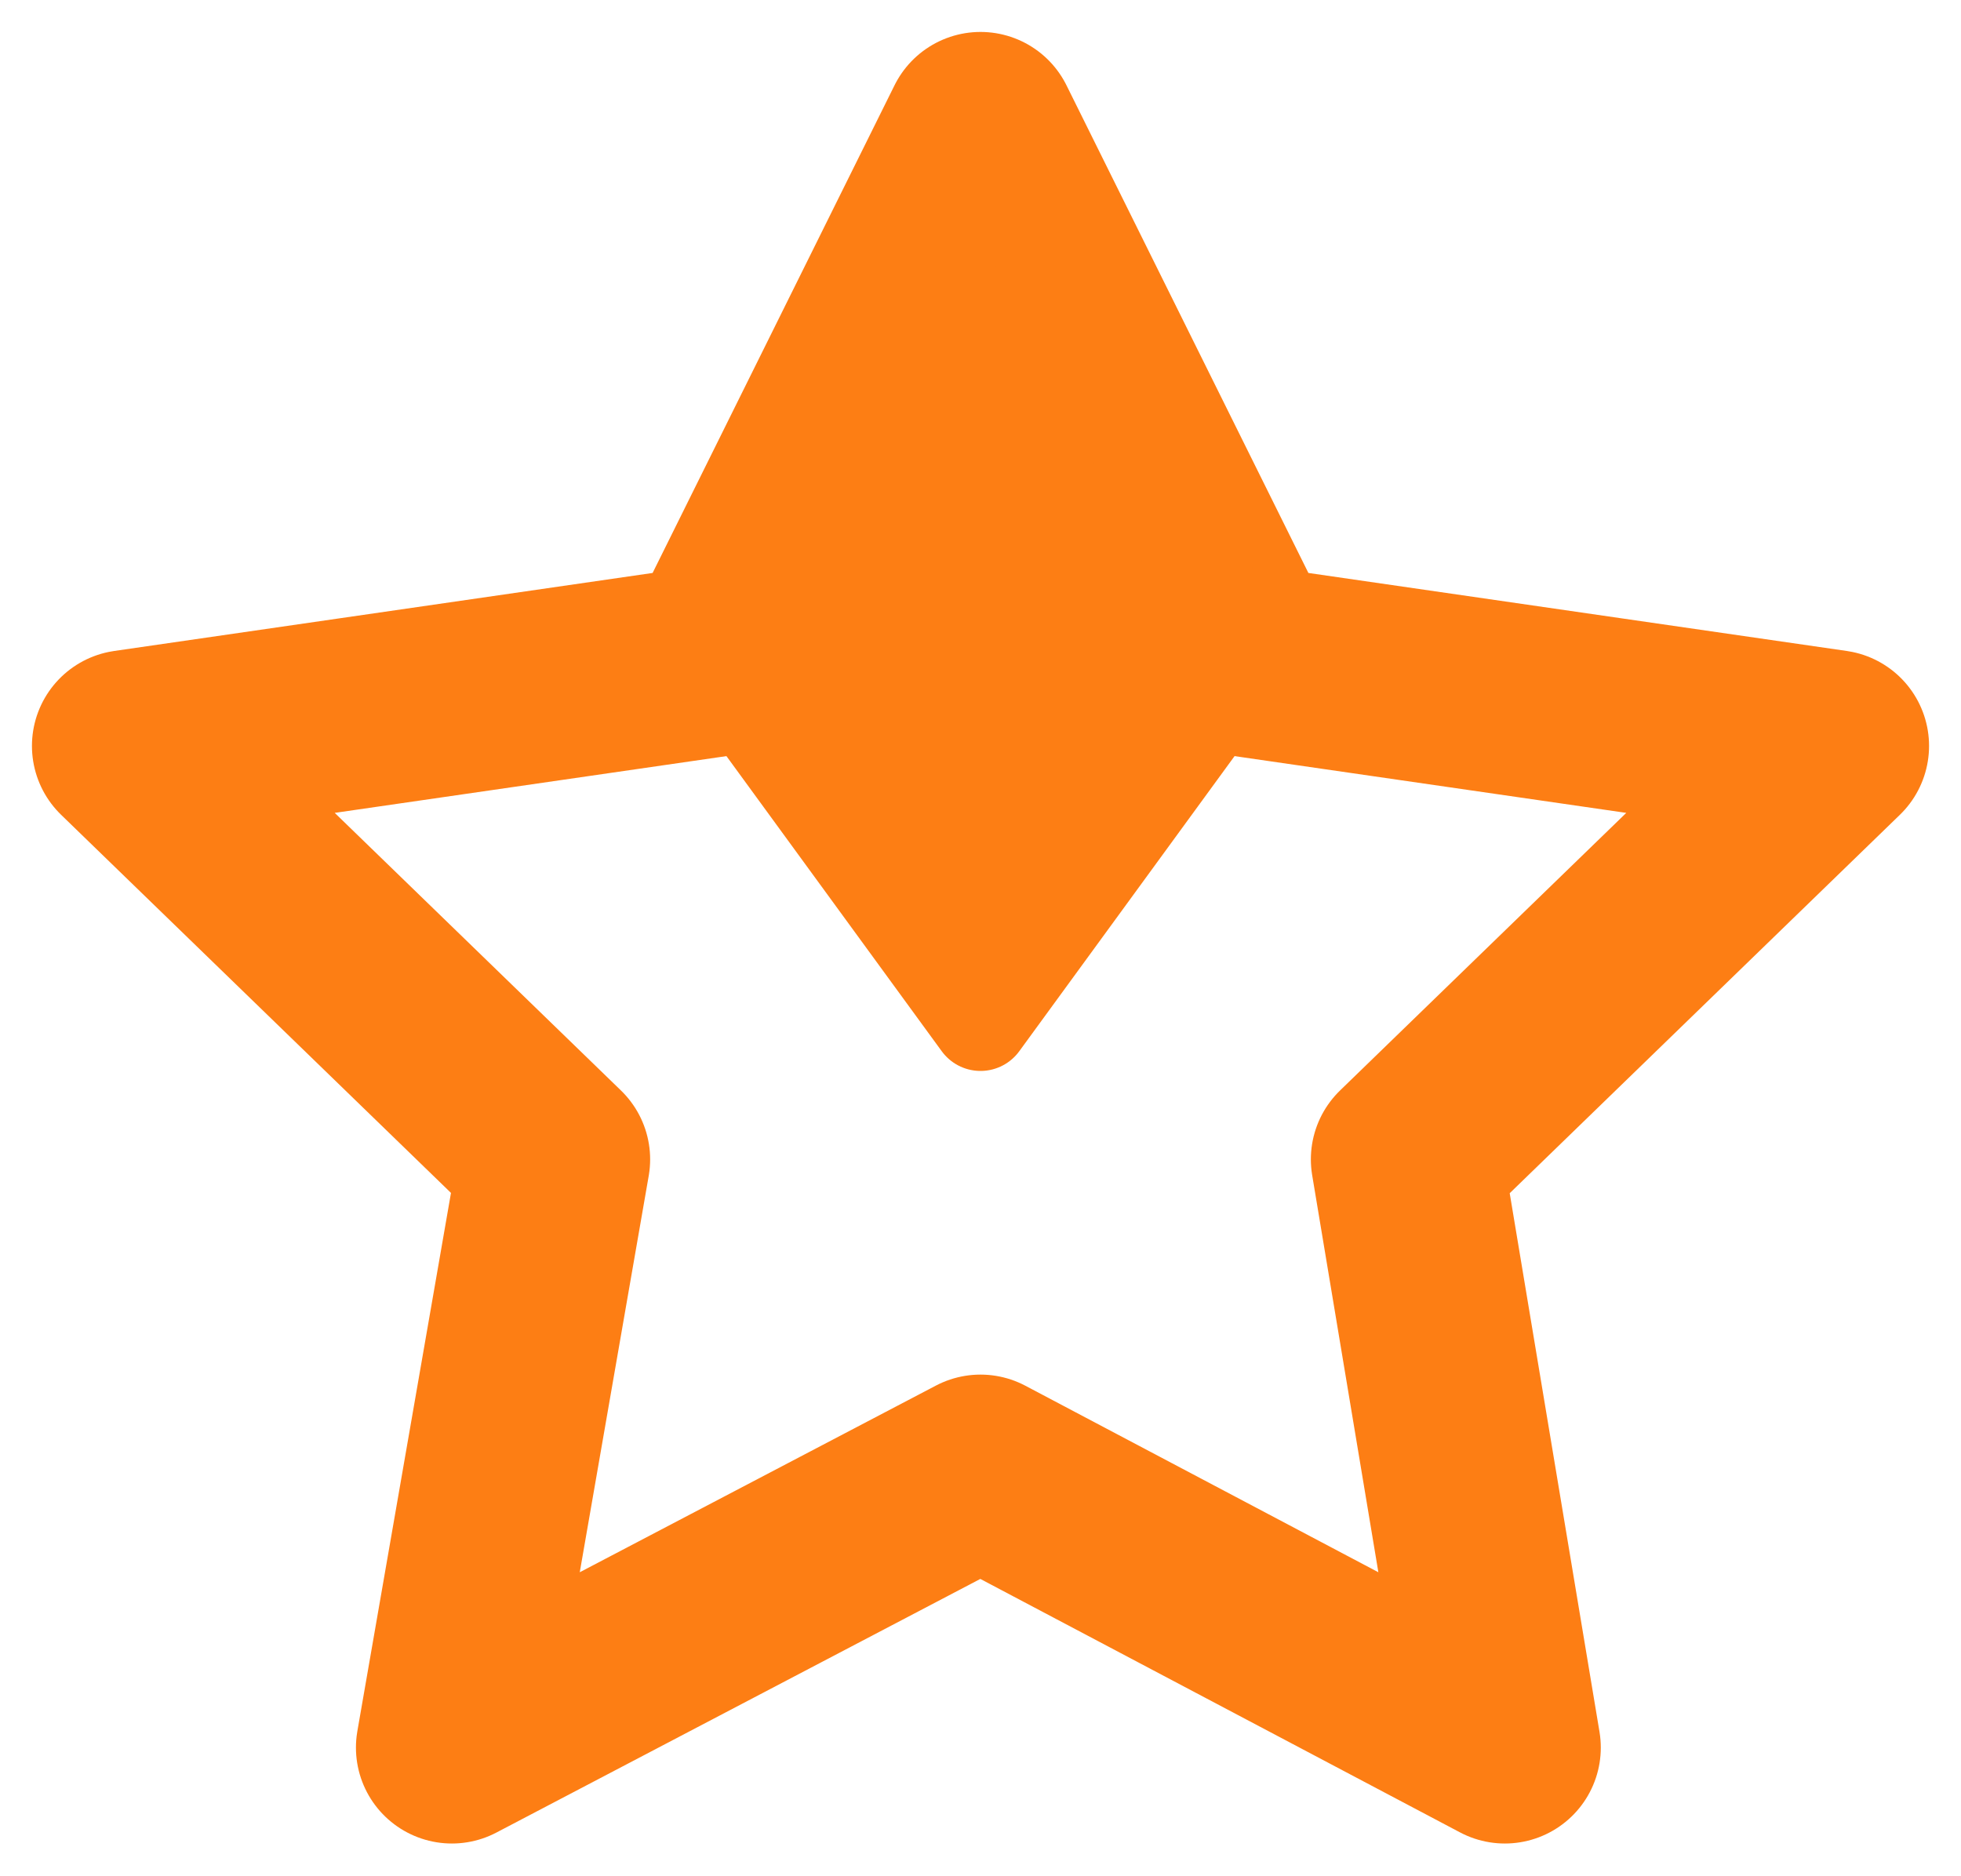
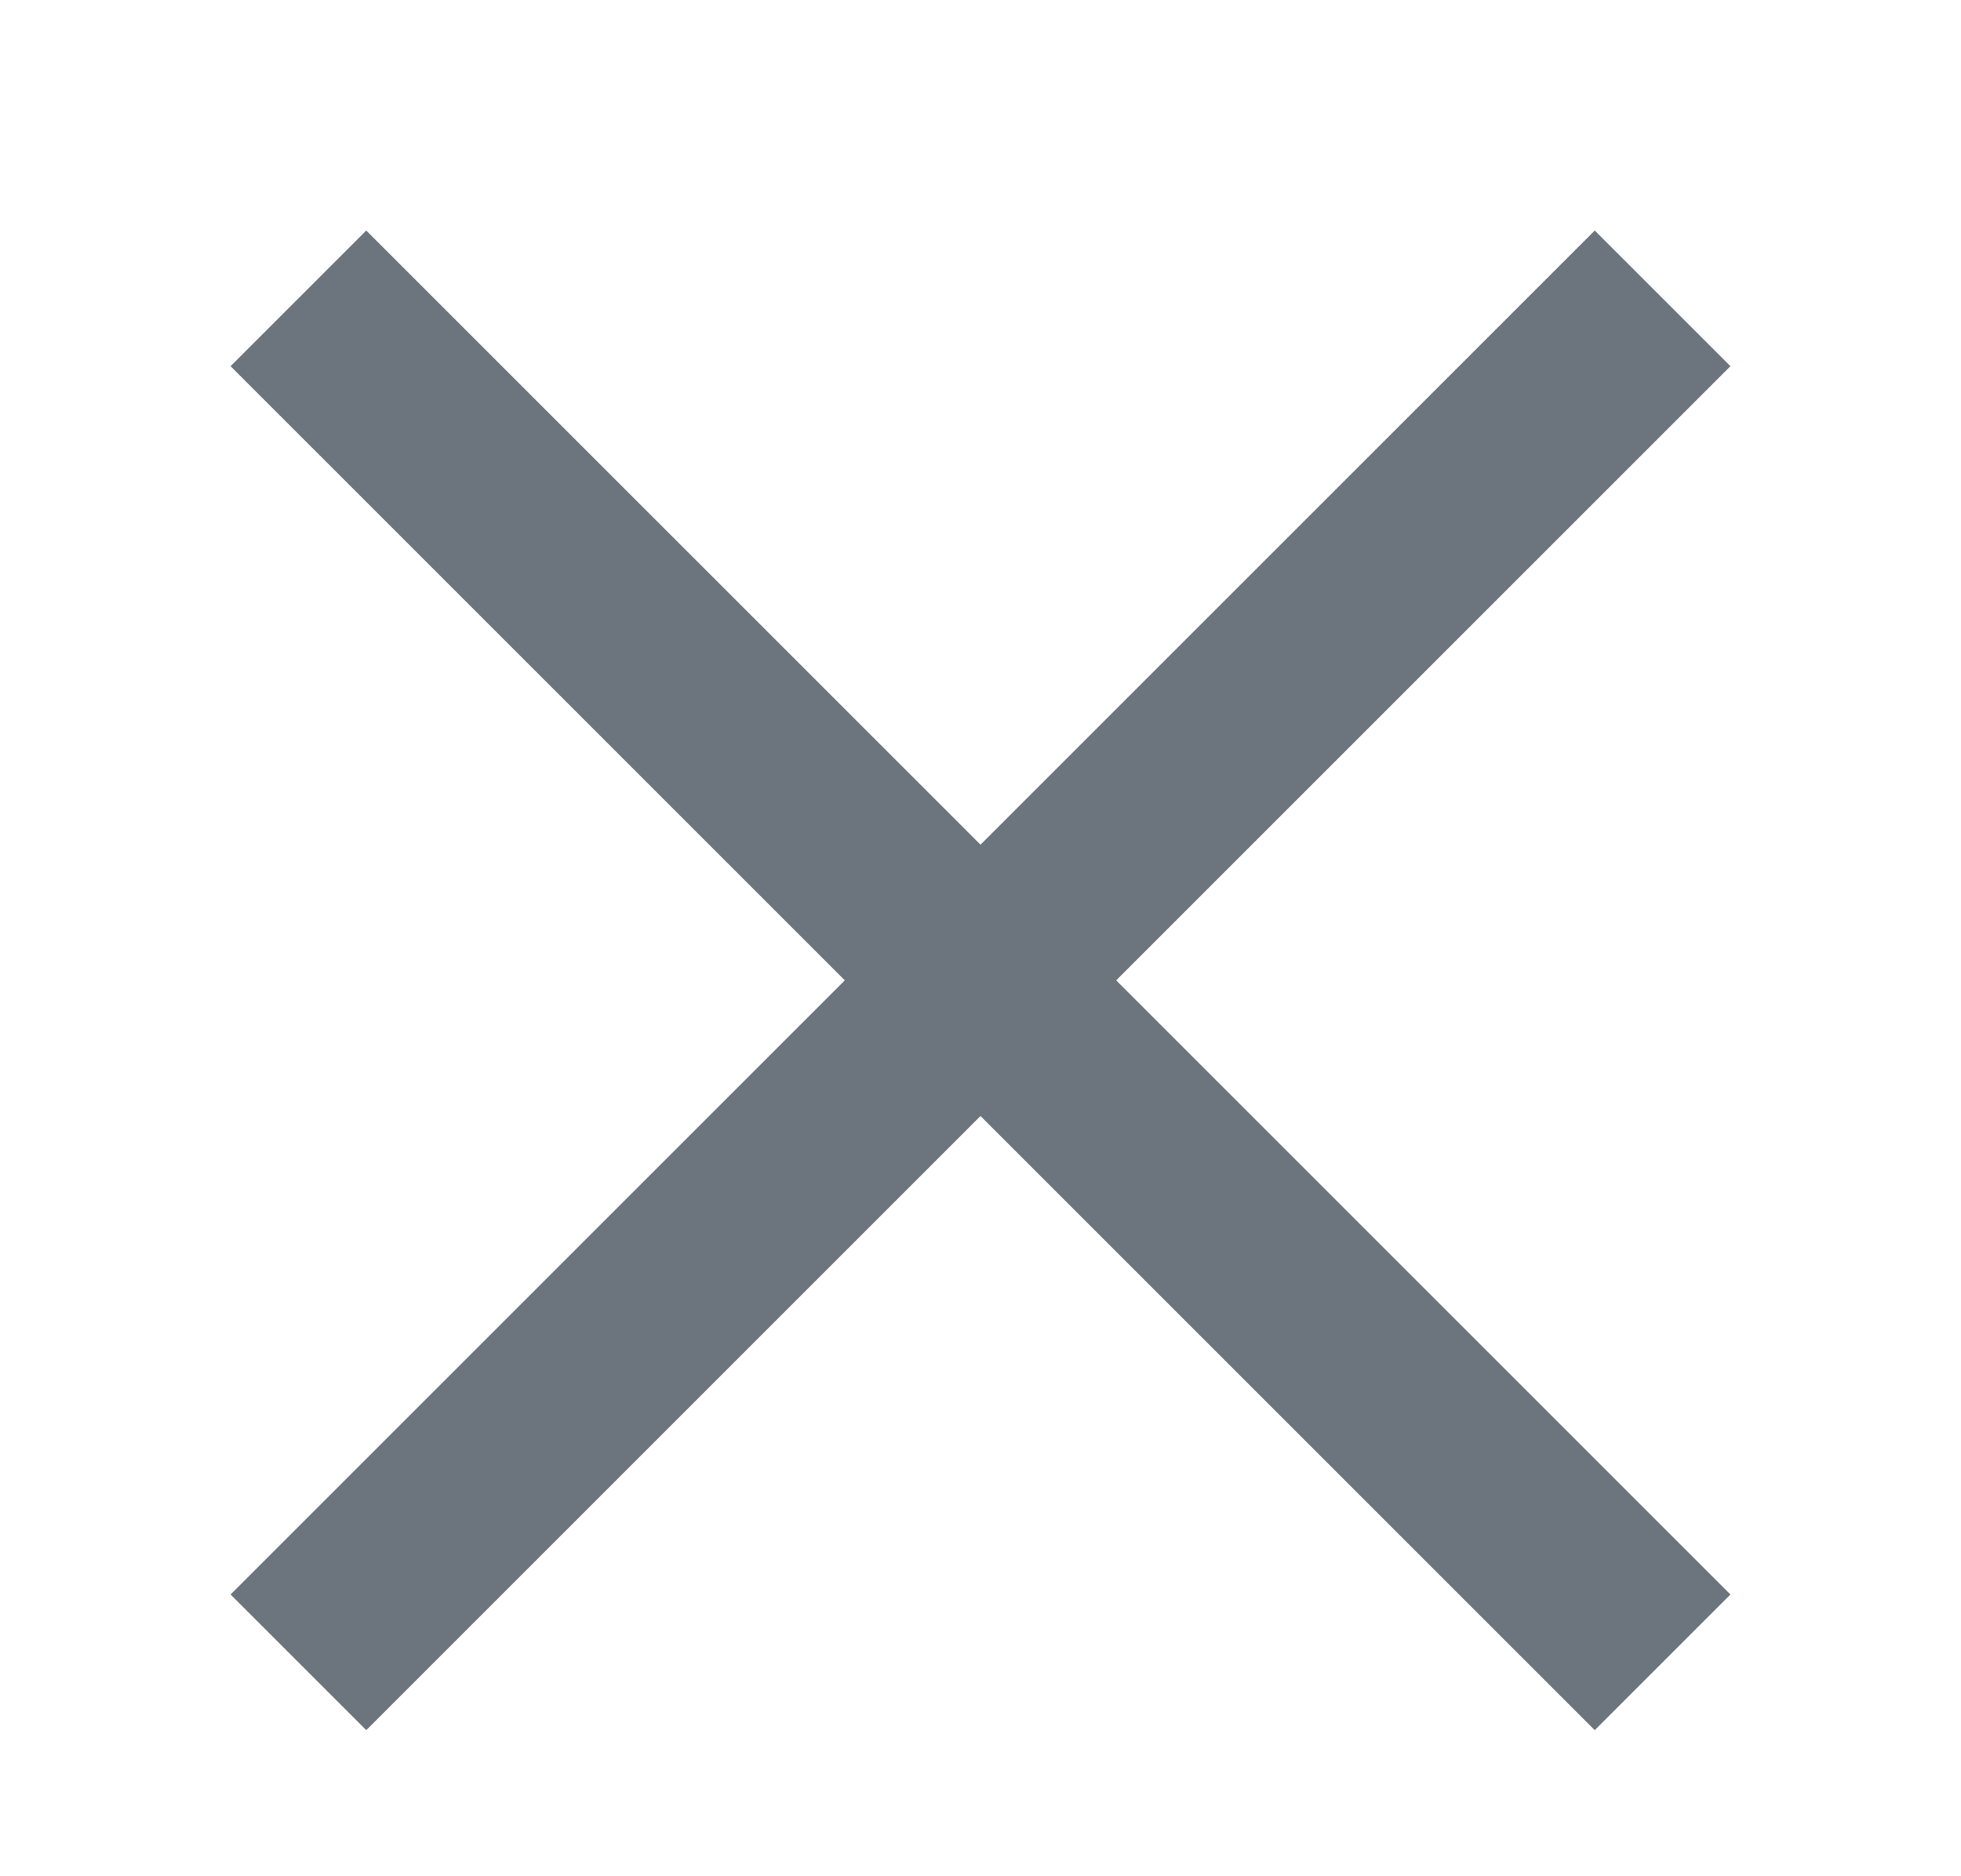
- <svg xmlns="http://www.w3.org/2000/svg" version="1.1" id="STAR_RANK_1" x="0px" y="0px" viewBox="-30 -30 460 440" xml:space="preserve">
+ <svg xmlns="http://www.w3.org/2000/svg" version="1.1" id="STAR_RANK_ARCHIVE" x="0px" y="0px" viewBox="-30 -30 460 440" xml:space="preserve">
  <g>
-     <polygon fill="#00000000" stroke="#fd7e14" stroke-width="10%" stroke-linejoin="round" points="200,0 262,125 400,145 300,242 323,380 200,315 76,380 100,242 0,145 138,125 200,0" />
-     <polygon fill="#fd7e14" stroke="#fd7e14" stroke-width="5%" stroke-linejoin="round" points="200,0 262,125 200,210 138,125" />
+     <line stroke="#6c757d" stroke-width="10%" x1="360" y1="360" x2="40" y2="40" />
+     <line stroke="#6c757d" stroke-width="10%" x1="40" y1="360" x2="360" y2="40" />
  </g>
</svg>
